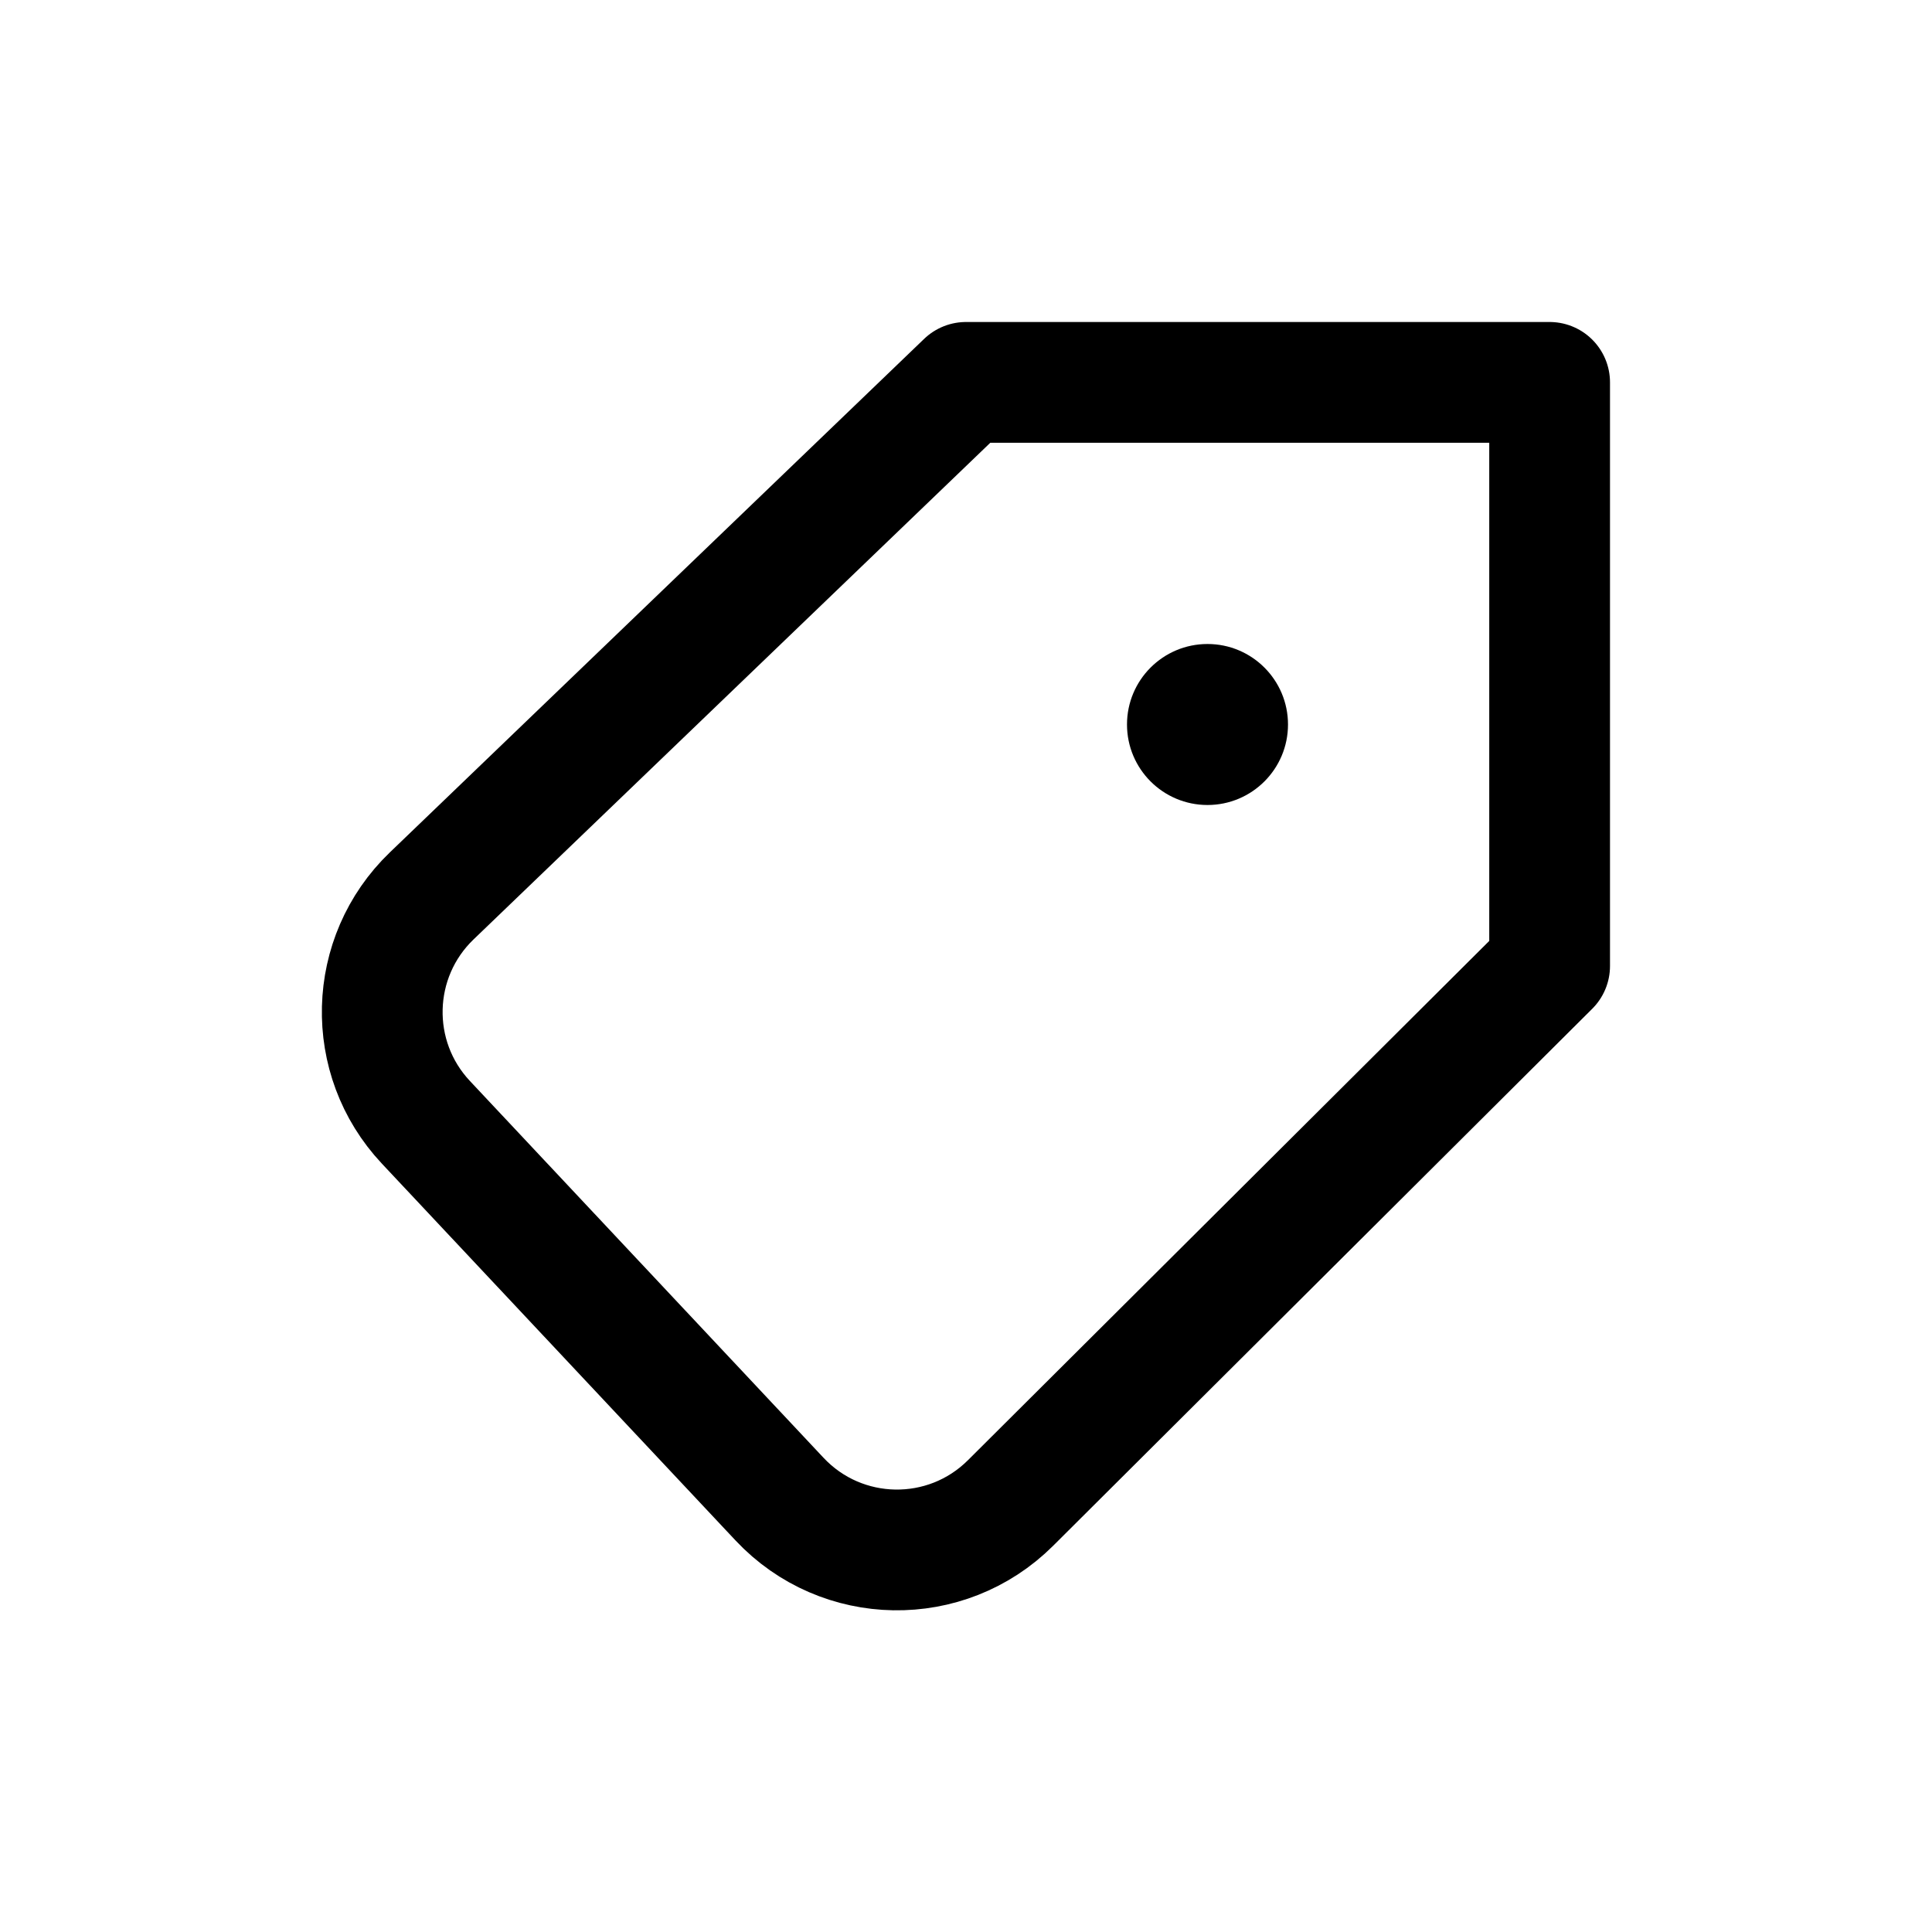
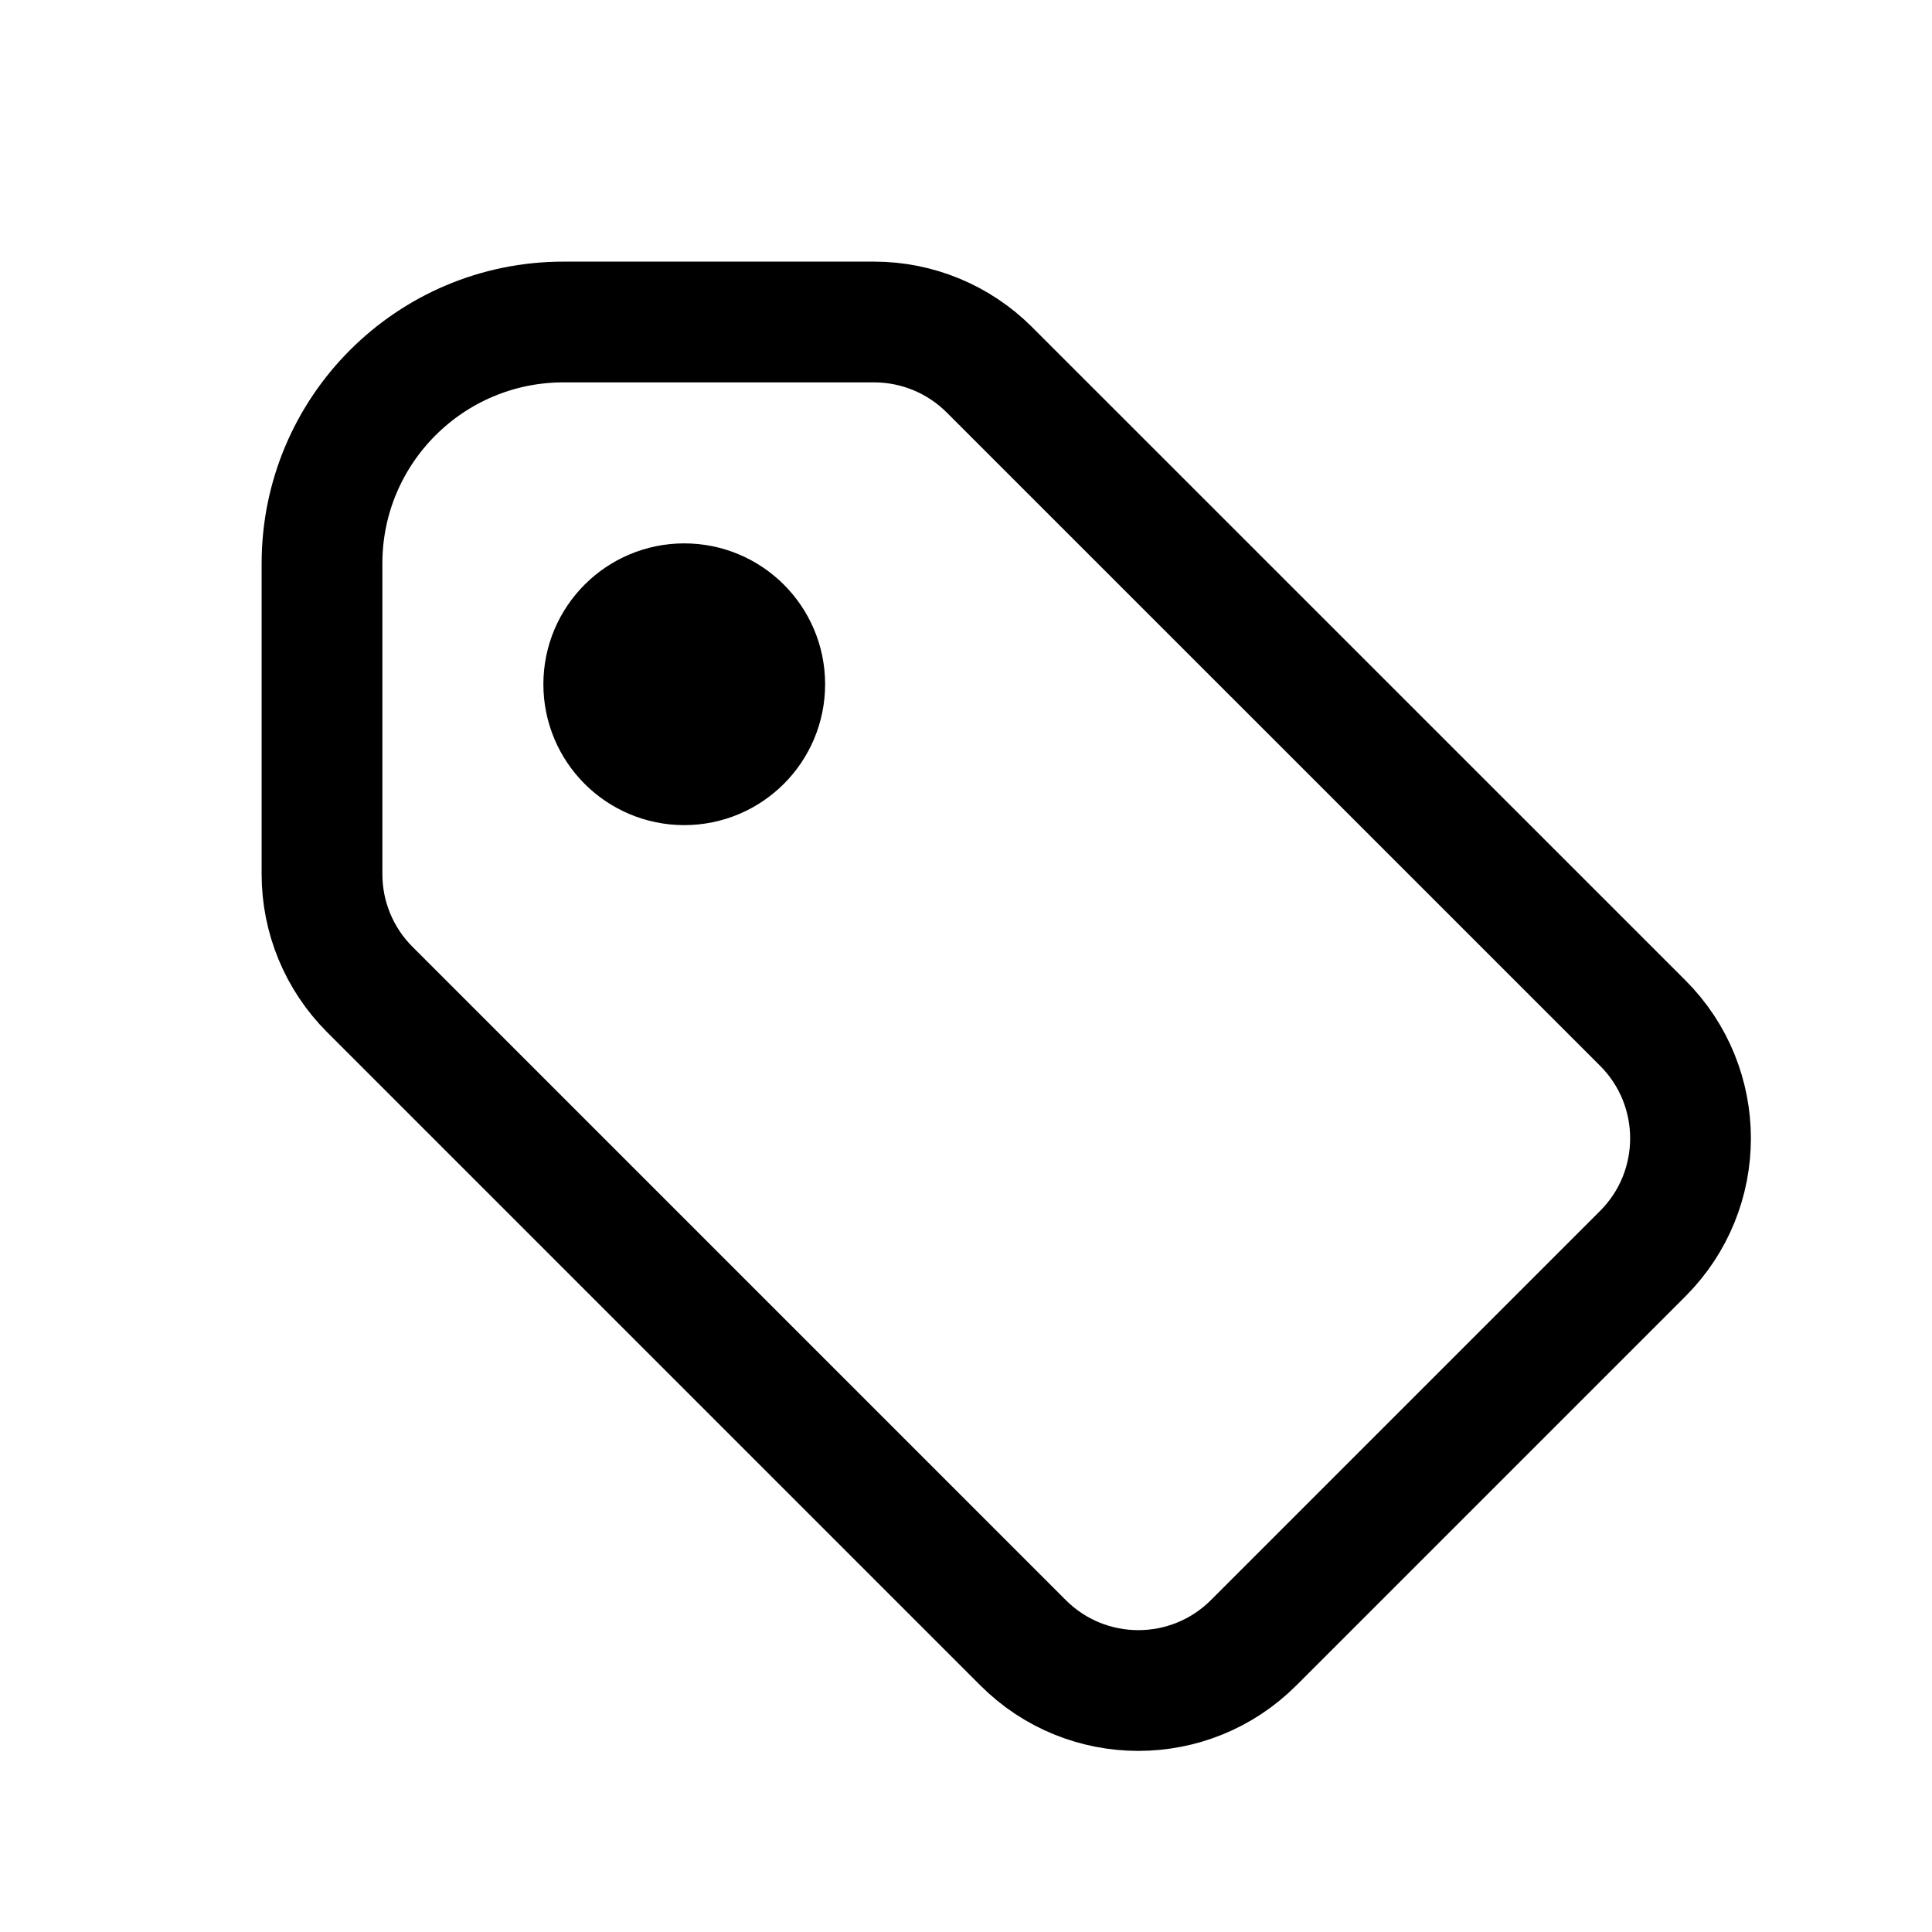
- <svg xmlns="http://www.w3.org/2000/svg" width="24" height="24" fill="none" viewBox="0 0 24 24">
-   <circle cx="15" cy="9" r="1" fill="currentColor" />
-   <path stroke="currentColor" stroke-linecap="round" stroke-linejoin="round" stroke-width="1.5" d="M12 4.75H19.25V12L12.553 18.671C11.754 19.467 10.456 19.445 9.684 18.623L5.29 13.941C4.54 13.142 4.573 11.889 5.362 11.13L12 4.75Z" />
+ <svg xmlns="http://www.w3.org/2000/svg" width="22" height="22" viewBox="0 0 24 24" stroke-width="1.5" stroke="currentColor" fill="none" stroke-linecap="round" stroke-linejoin="round">
+   <path stroke="none" d="M0 0h24v24H0z" fill="none" />
+   <circle cx="8.5" cy="8.5" r="1" fill="currentColor" />
+   <path d="M4 7v3.859c0 .537 .213 1.052 .593 1.432l8.116 8.116a2.025 2.025 0 0 0 2.864 0l4.834 -4.834a2.025 2.025 0 0 0 0 -2.864l-8.117 -8.116a2.025 2.025 0 0 0 -1.431 -.593h-3.859a3 3 0 0 0 -3 3z" />
</svg>
